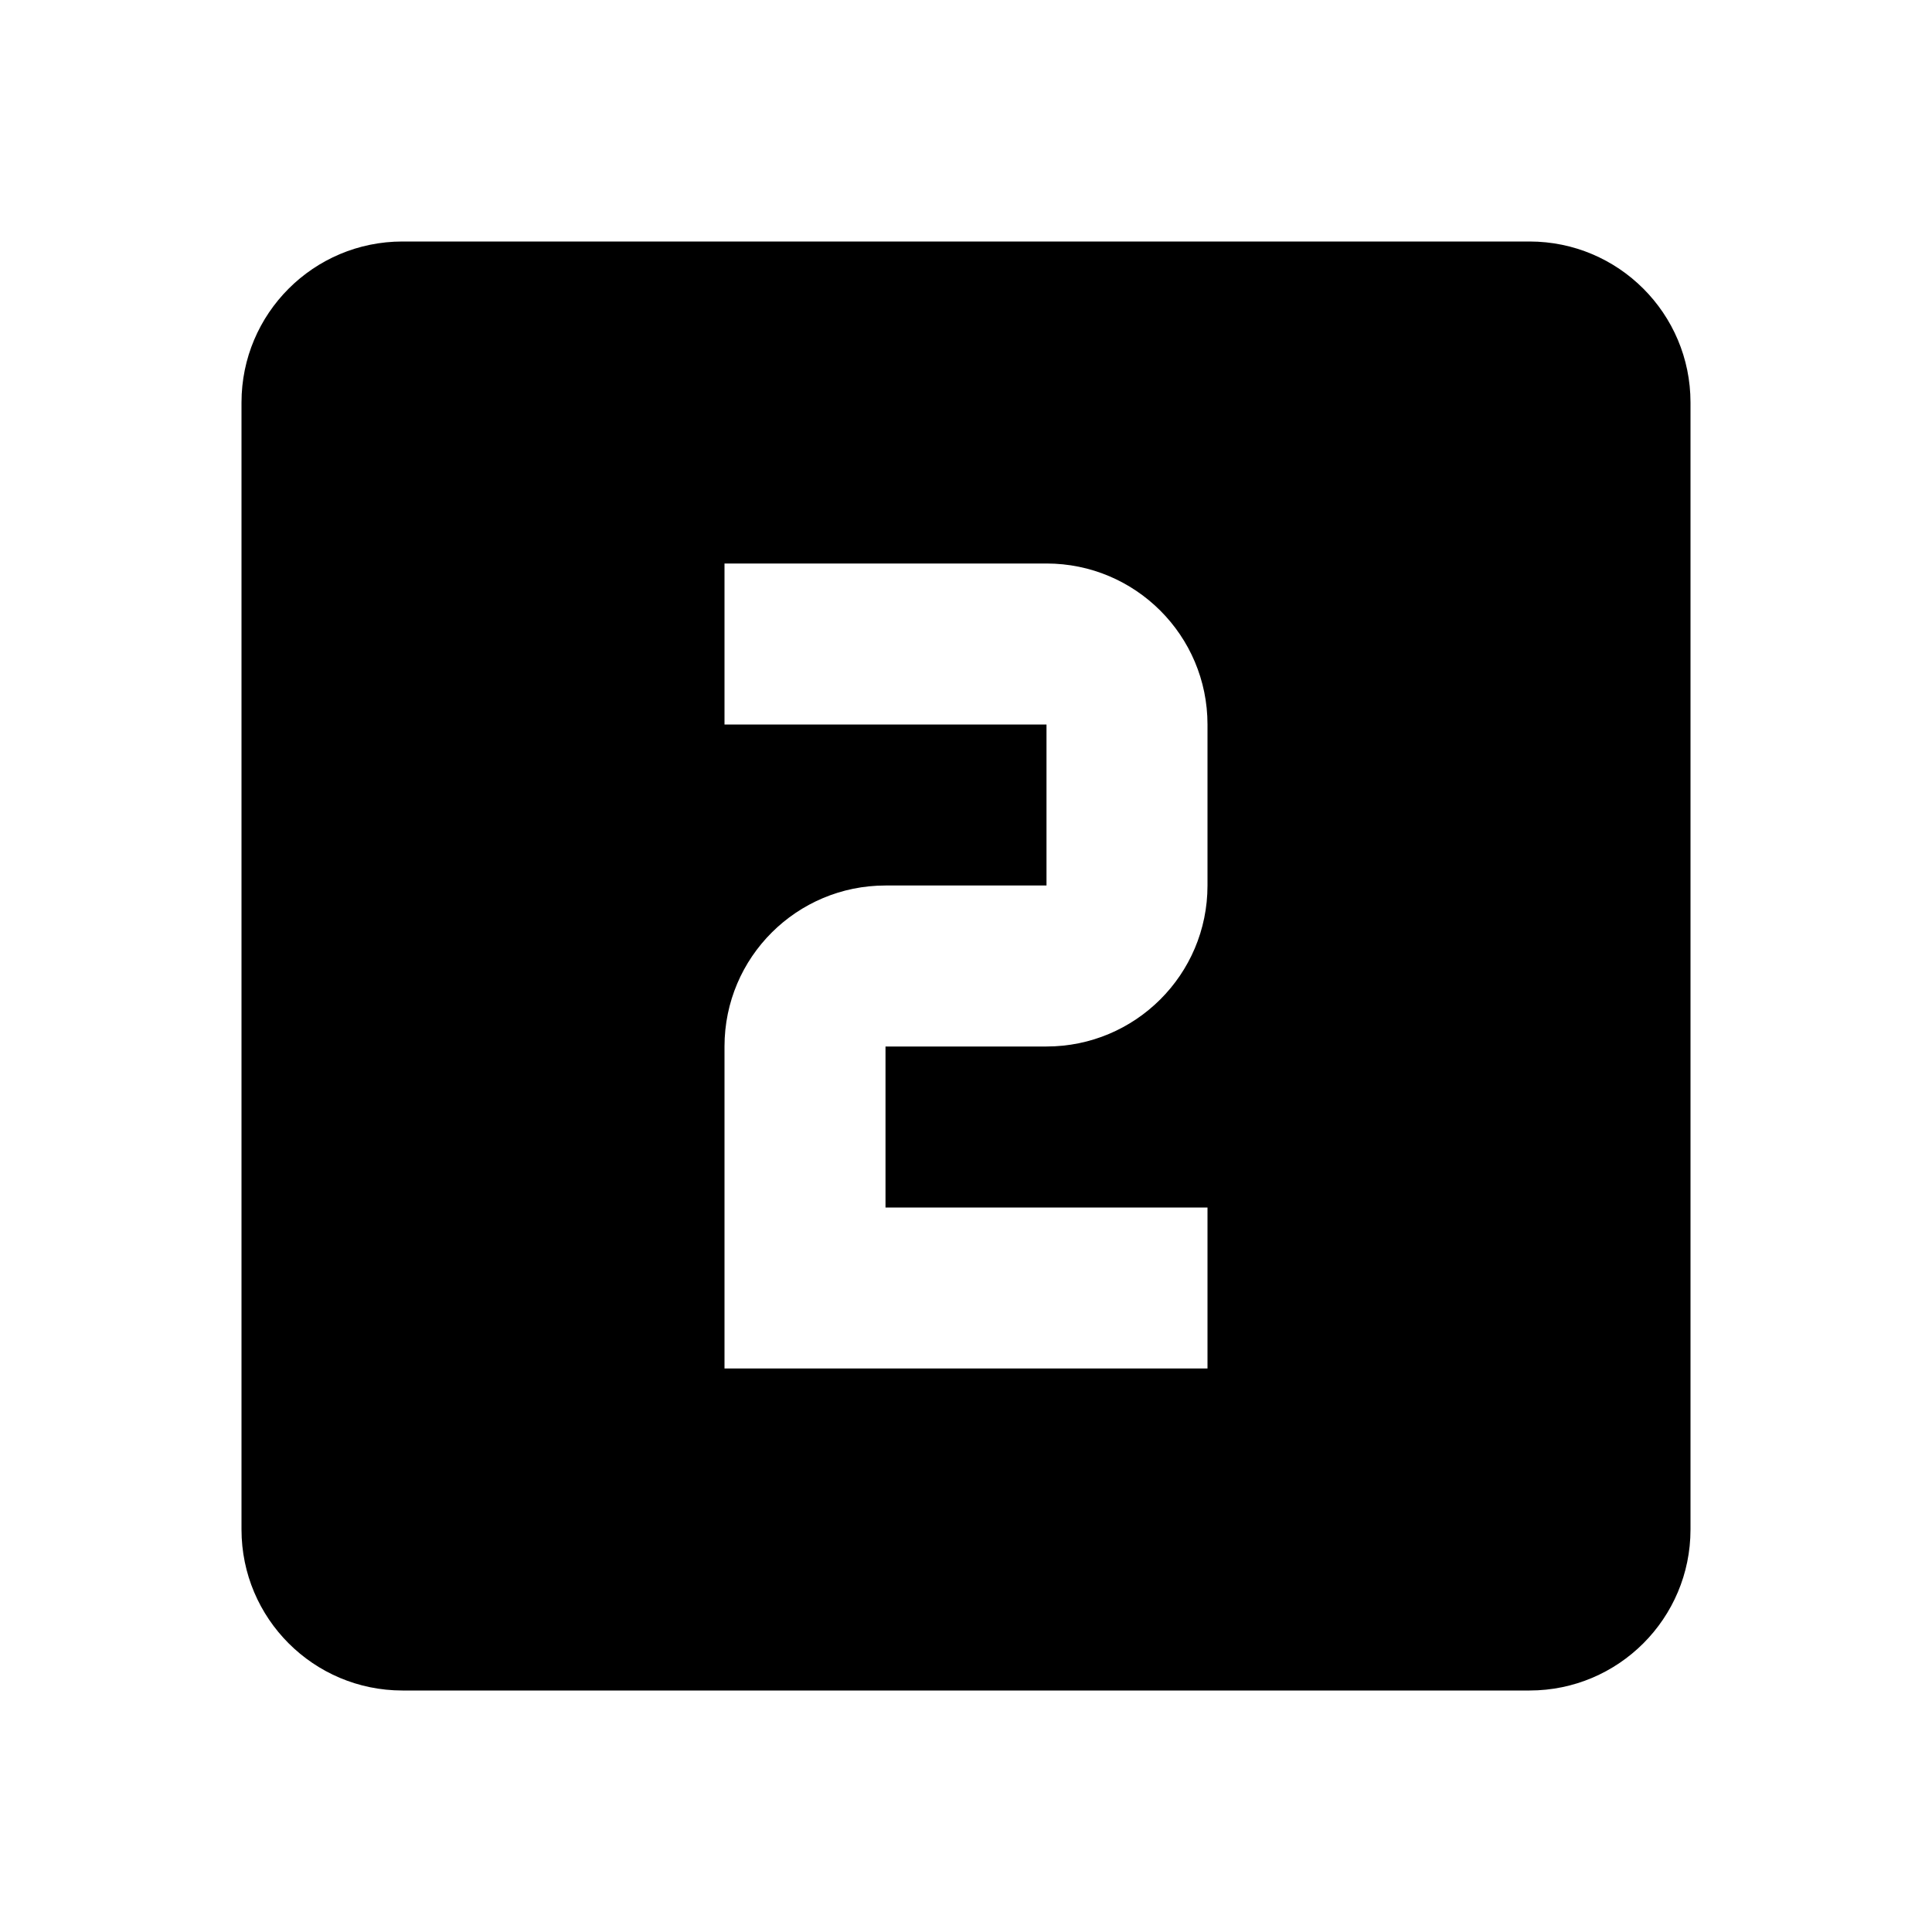
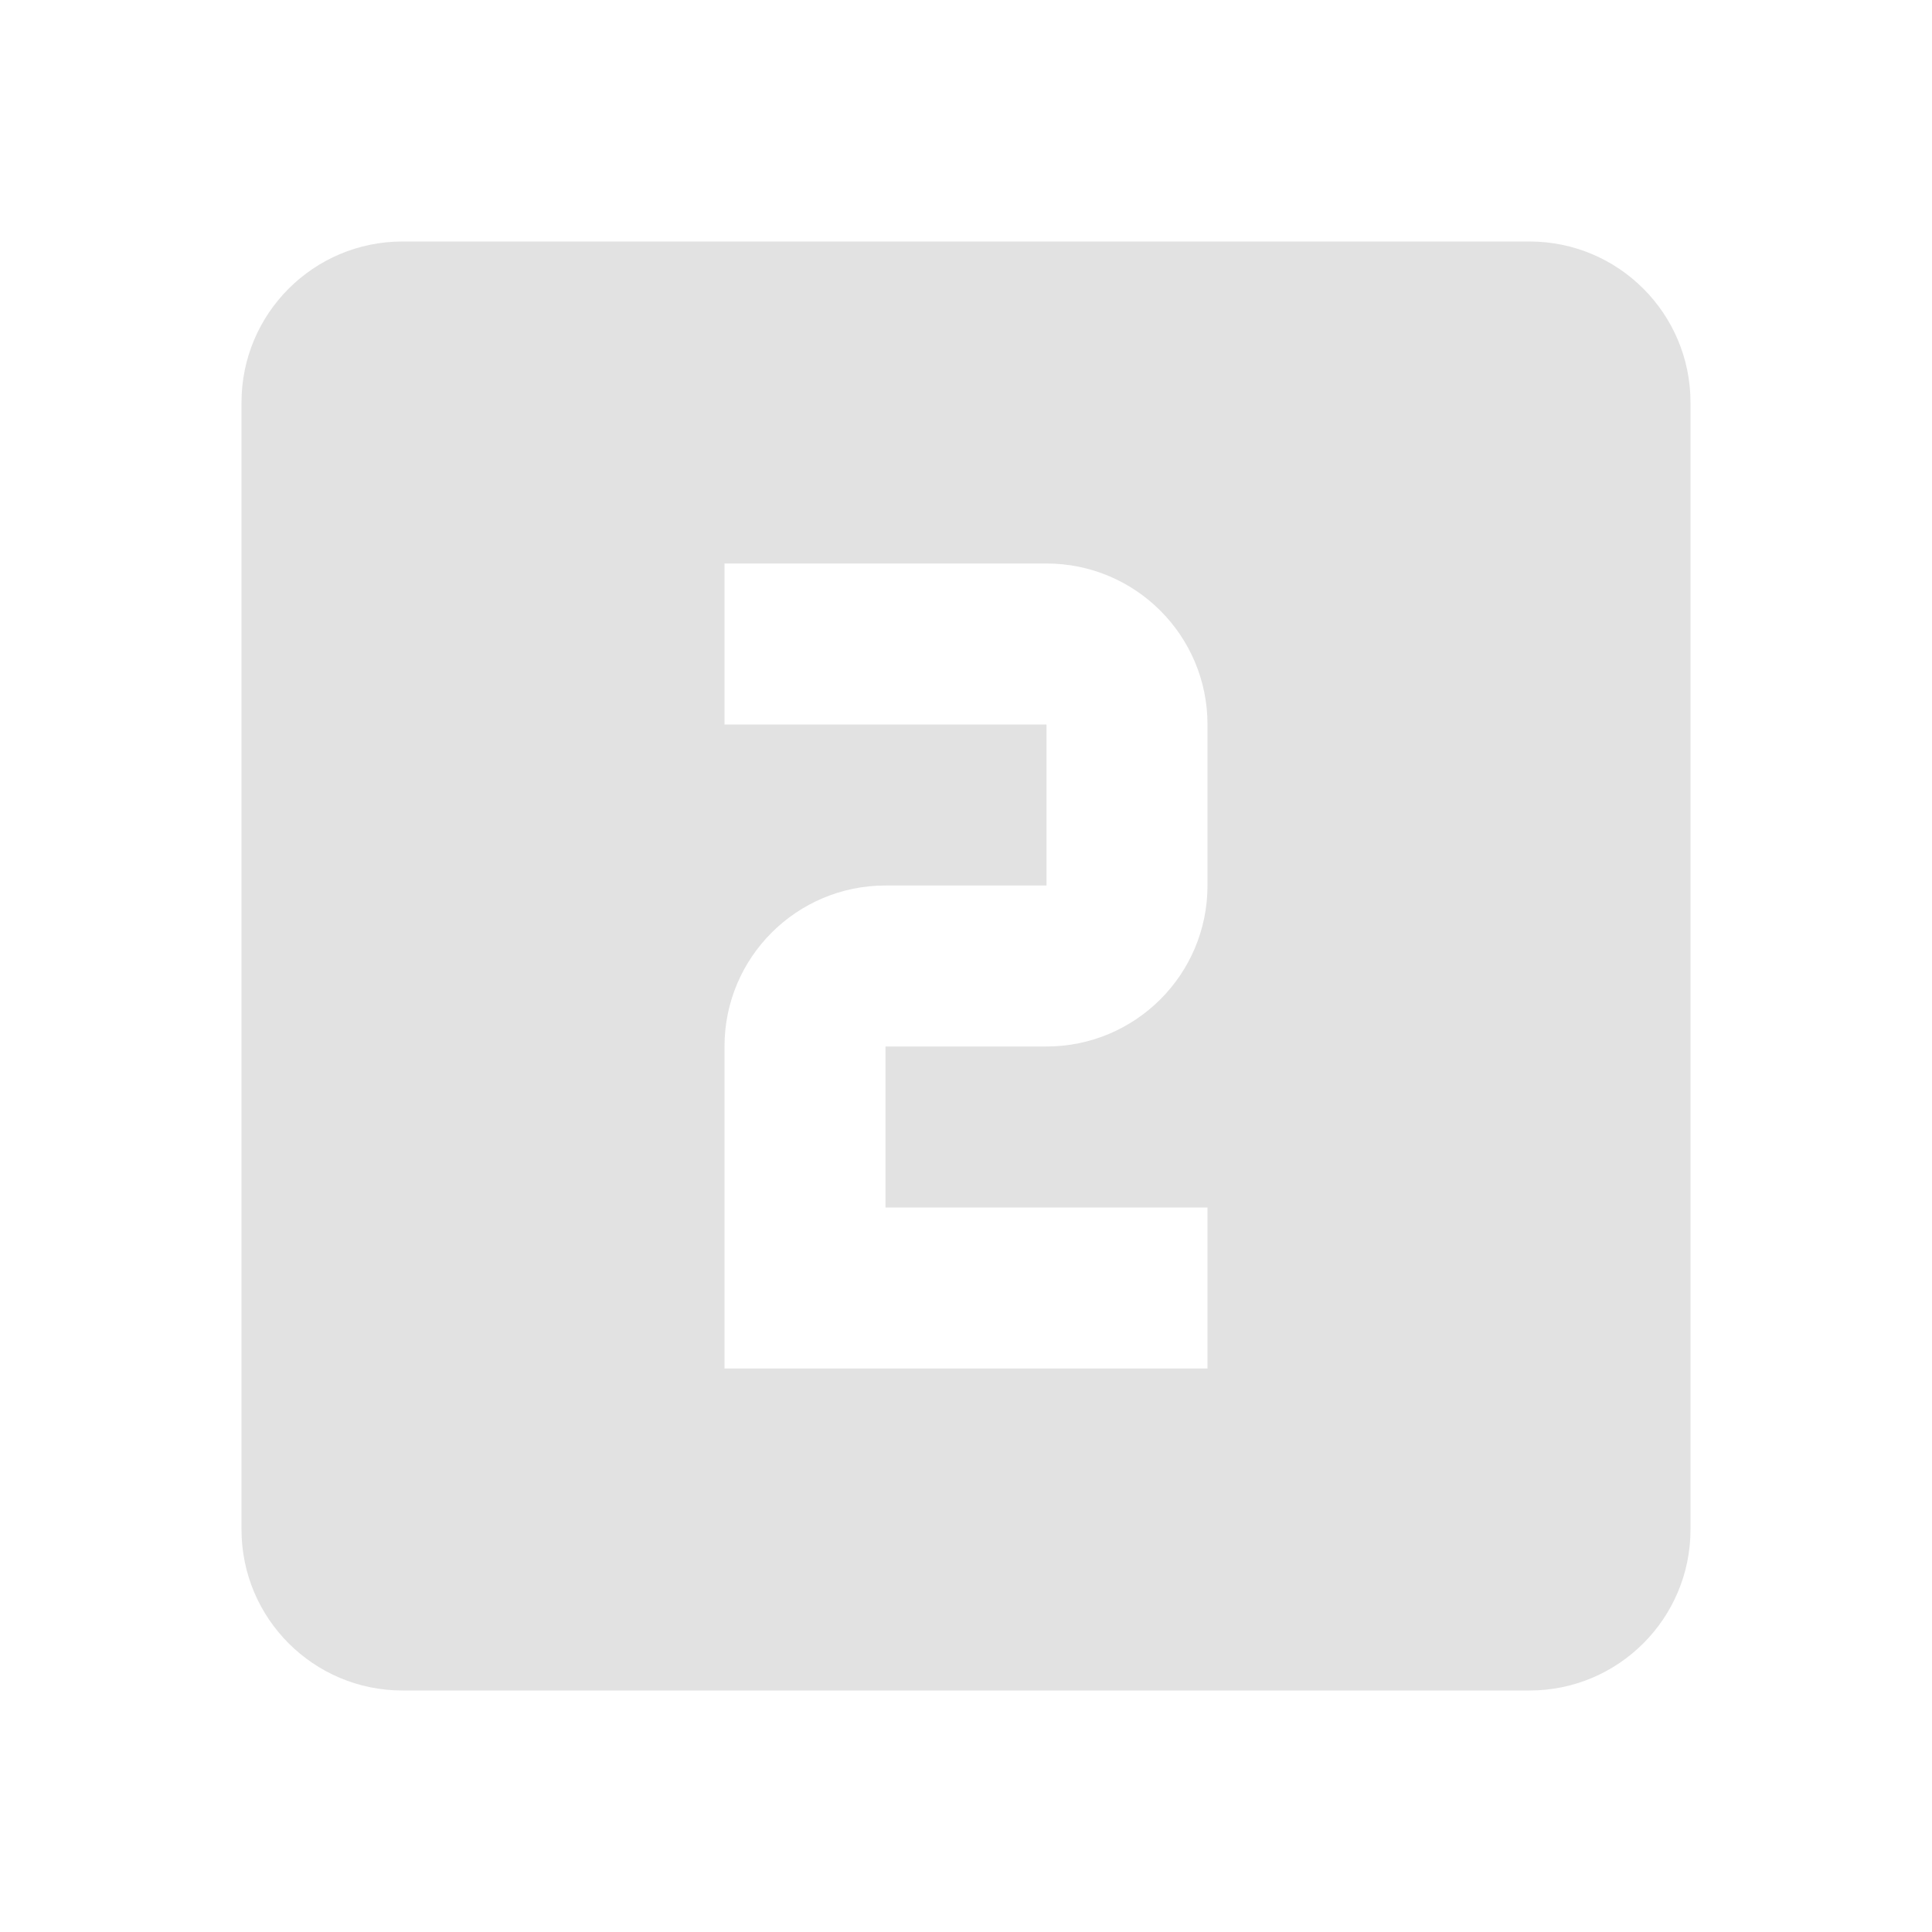
- <svg xmlns="http://www.w3.org/2000/svg" viewBox="0 0 24 24">
-   <path d="M15,11C15,12.11 14.1,13 13,13H11V15H15V17H9V13C9,11.89 9.9,11 11,11H13V9H9V7H13A2,2 0 0,1 15,9M19,3H5A2,2 0 0,0 3,5V19A2,2 0 0,0 5,21H19A2,2 0 0,0 21,19V5A2,2 0 0,0 19,3Z" />
+ <svg xmlns="http://www.w3.org/2000/svg" viewBox="0 0 24 24" version="1.1" id="svg1">
+   <defs id="defs1" />
+   <path d="M15,11C15,12.11 14.1,13 13,13H11V15H15V17H9V13C9,11.89 9.9,11 11,11H13V9H9V7H13A2,2 0 0,1 15,9M19,3H5A2,2 0 0,0 3,5V19A2,2 0 0,0 5,21H19A2,2 0 0,0 21,19V5A2,2 0 0,0 19,3Z" id="path1" style="font-variation-settings:normal;opacity:1;vector-effect:none;fill:#e2e2e2;fill-opacity:1;stroke-width:1;stroke-linecap:butt;stroke-linejoin:miter;stroke-miterlimit:4;stroke-dasharray:none;stroke-dashoffset:0;stroke-opacity:1;-inkscape-stroke:none;stop-color:#000000;stop-opacity:1" />
</svg>
